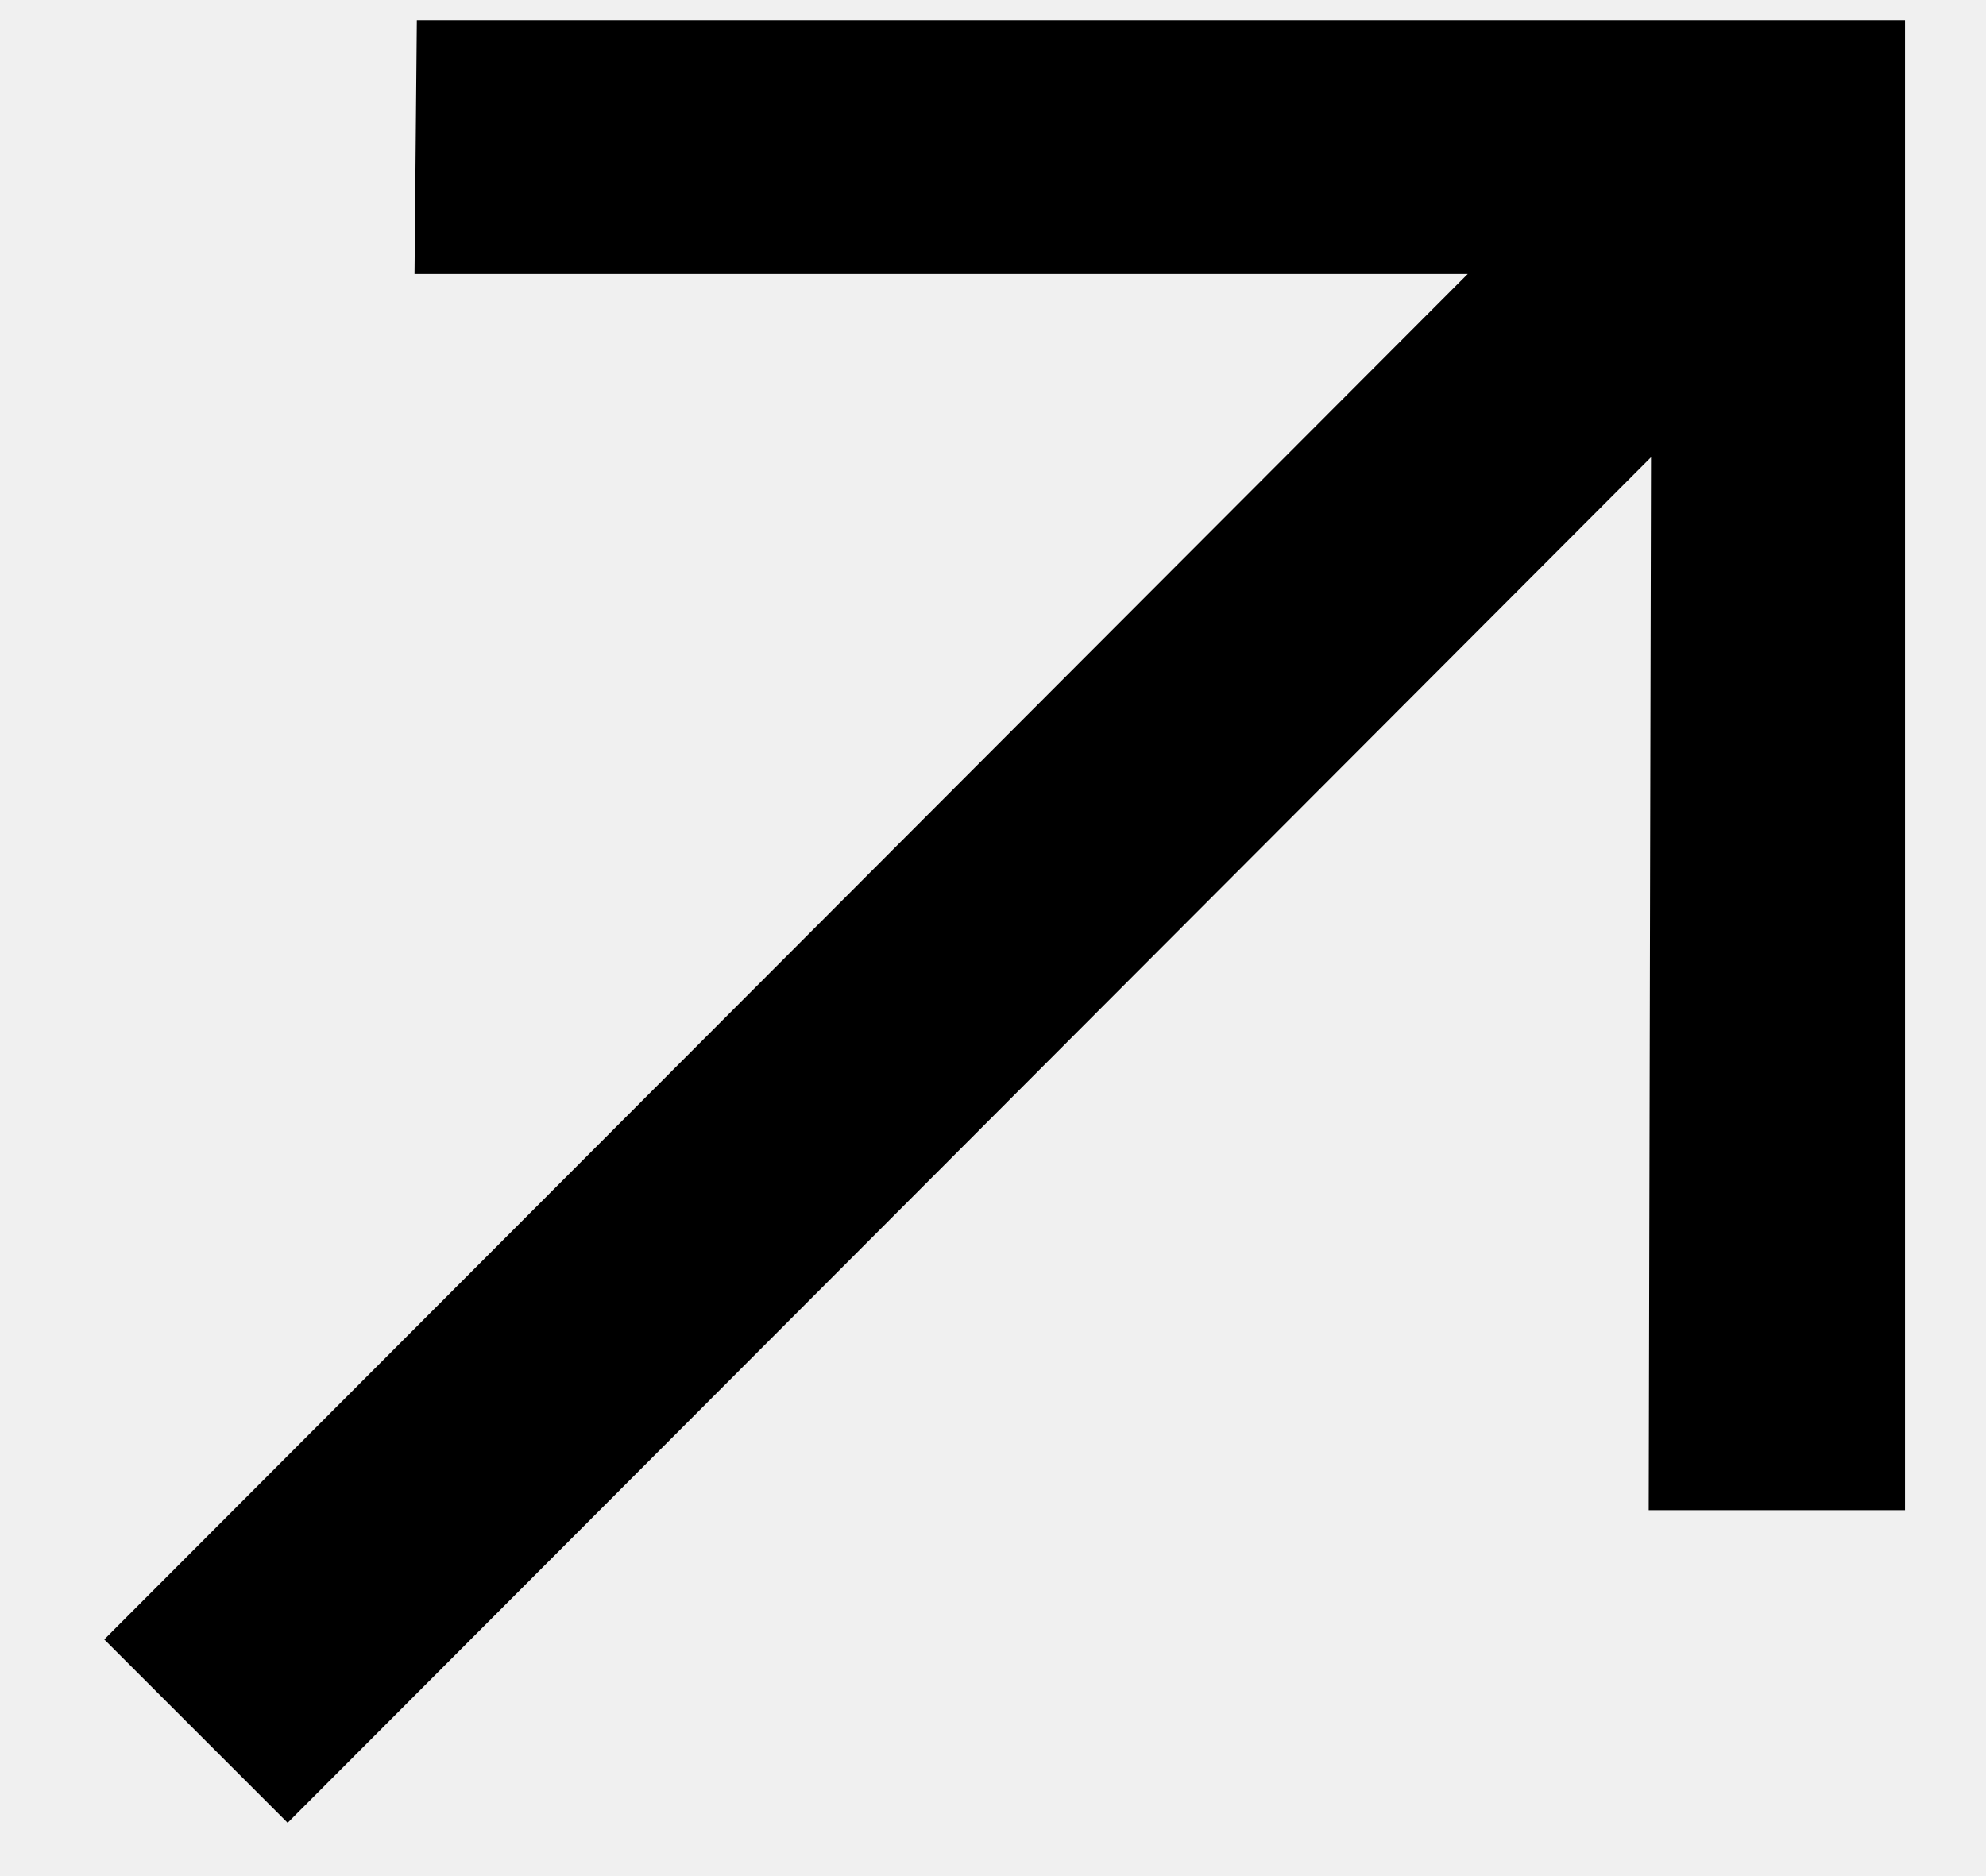
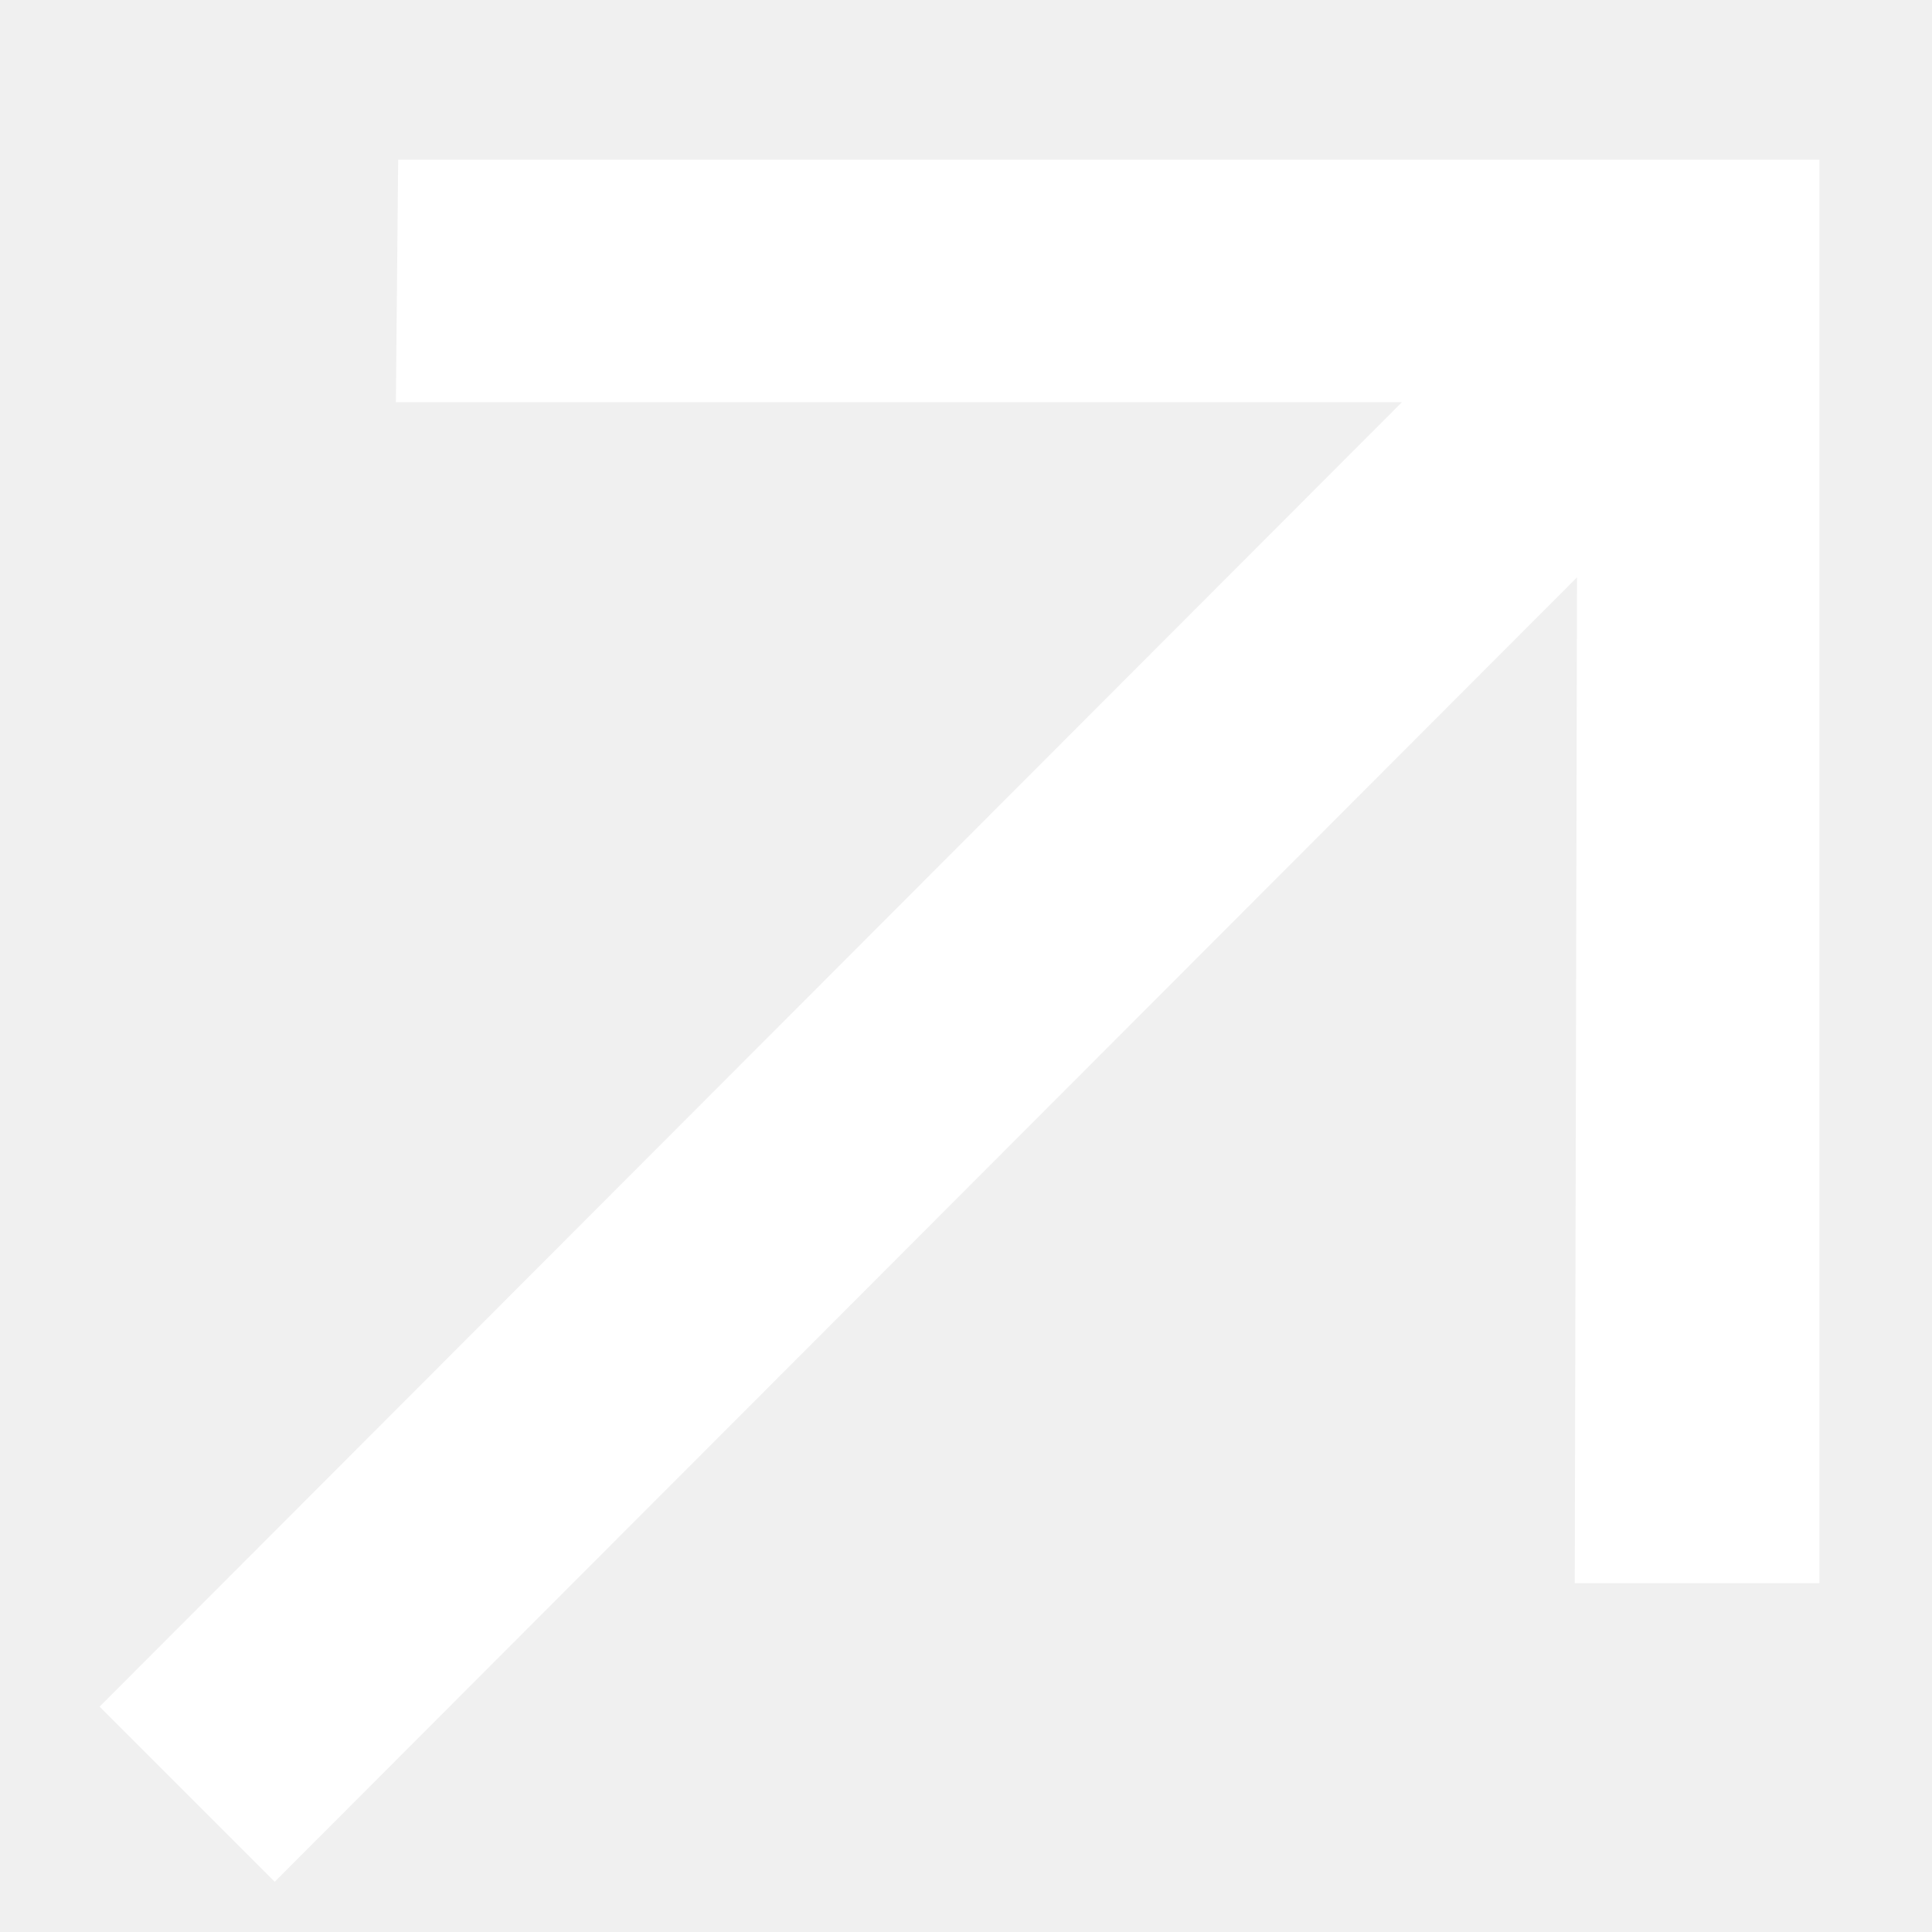
- <svg xmlns="http://www.w3.org/2000/svg" width="18" height="17" viewBox="0 0 18 17" fill="none">
-   <path d="M2.607 16.524L0.945 14.862L13.303 2.483H3.757L3.778 0.182H17.266V13.69H14.943L14.964 4.145L2.607 16.524Z" fill="black" />
+ <svg xmlns="http://www.w3.org/2000/svg" width="11" height="11" viewBox="0 0 11 11" fill="none">
+   <path d="M1.564 10.714L0.567 9.717L7.982 2.29H2.254L2.267 0.909H10.359V9.014H8.966L8.979 3.287L1.564 10.714Z" fill="white" />
</svg>
